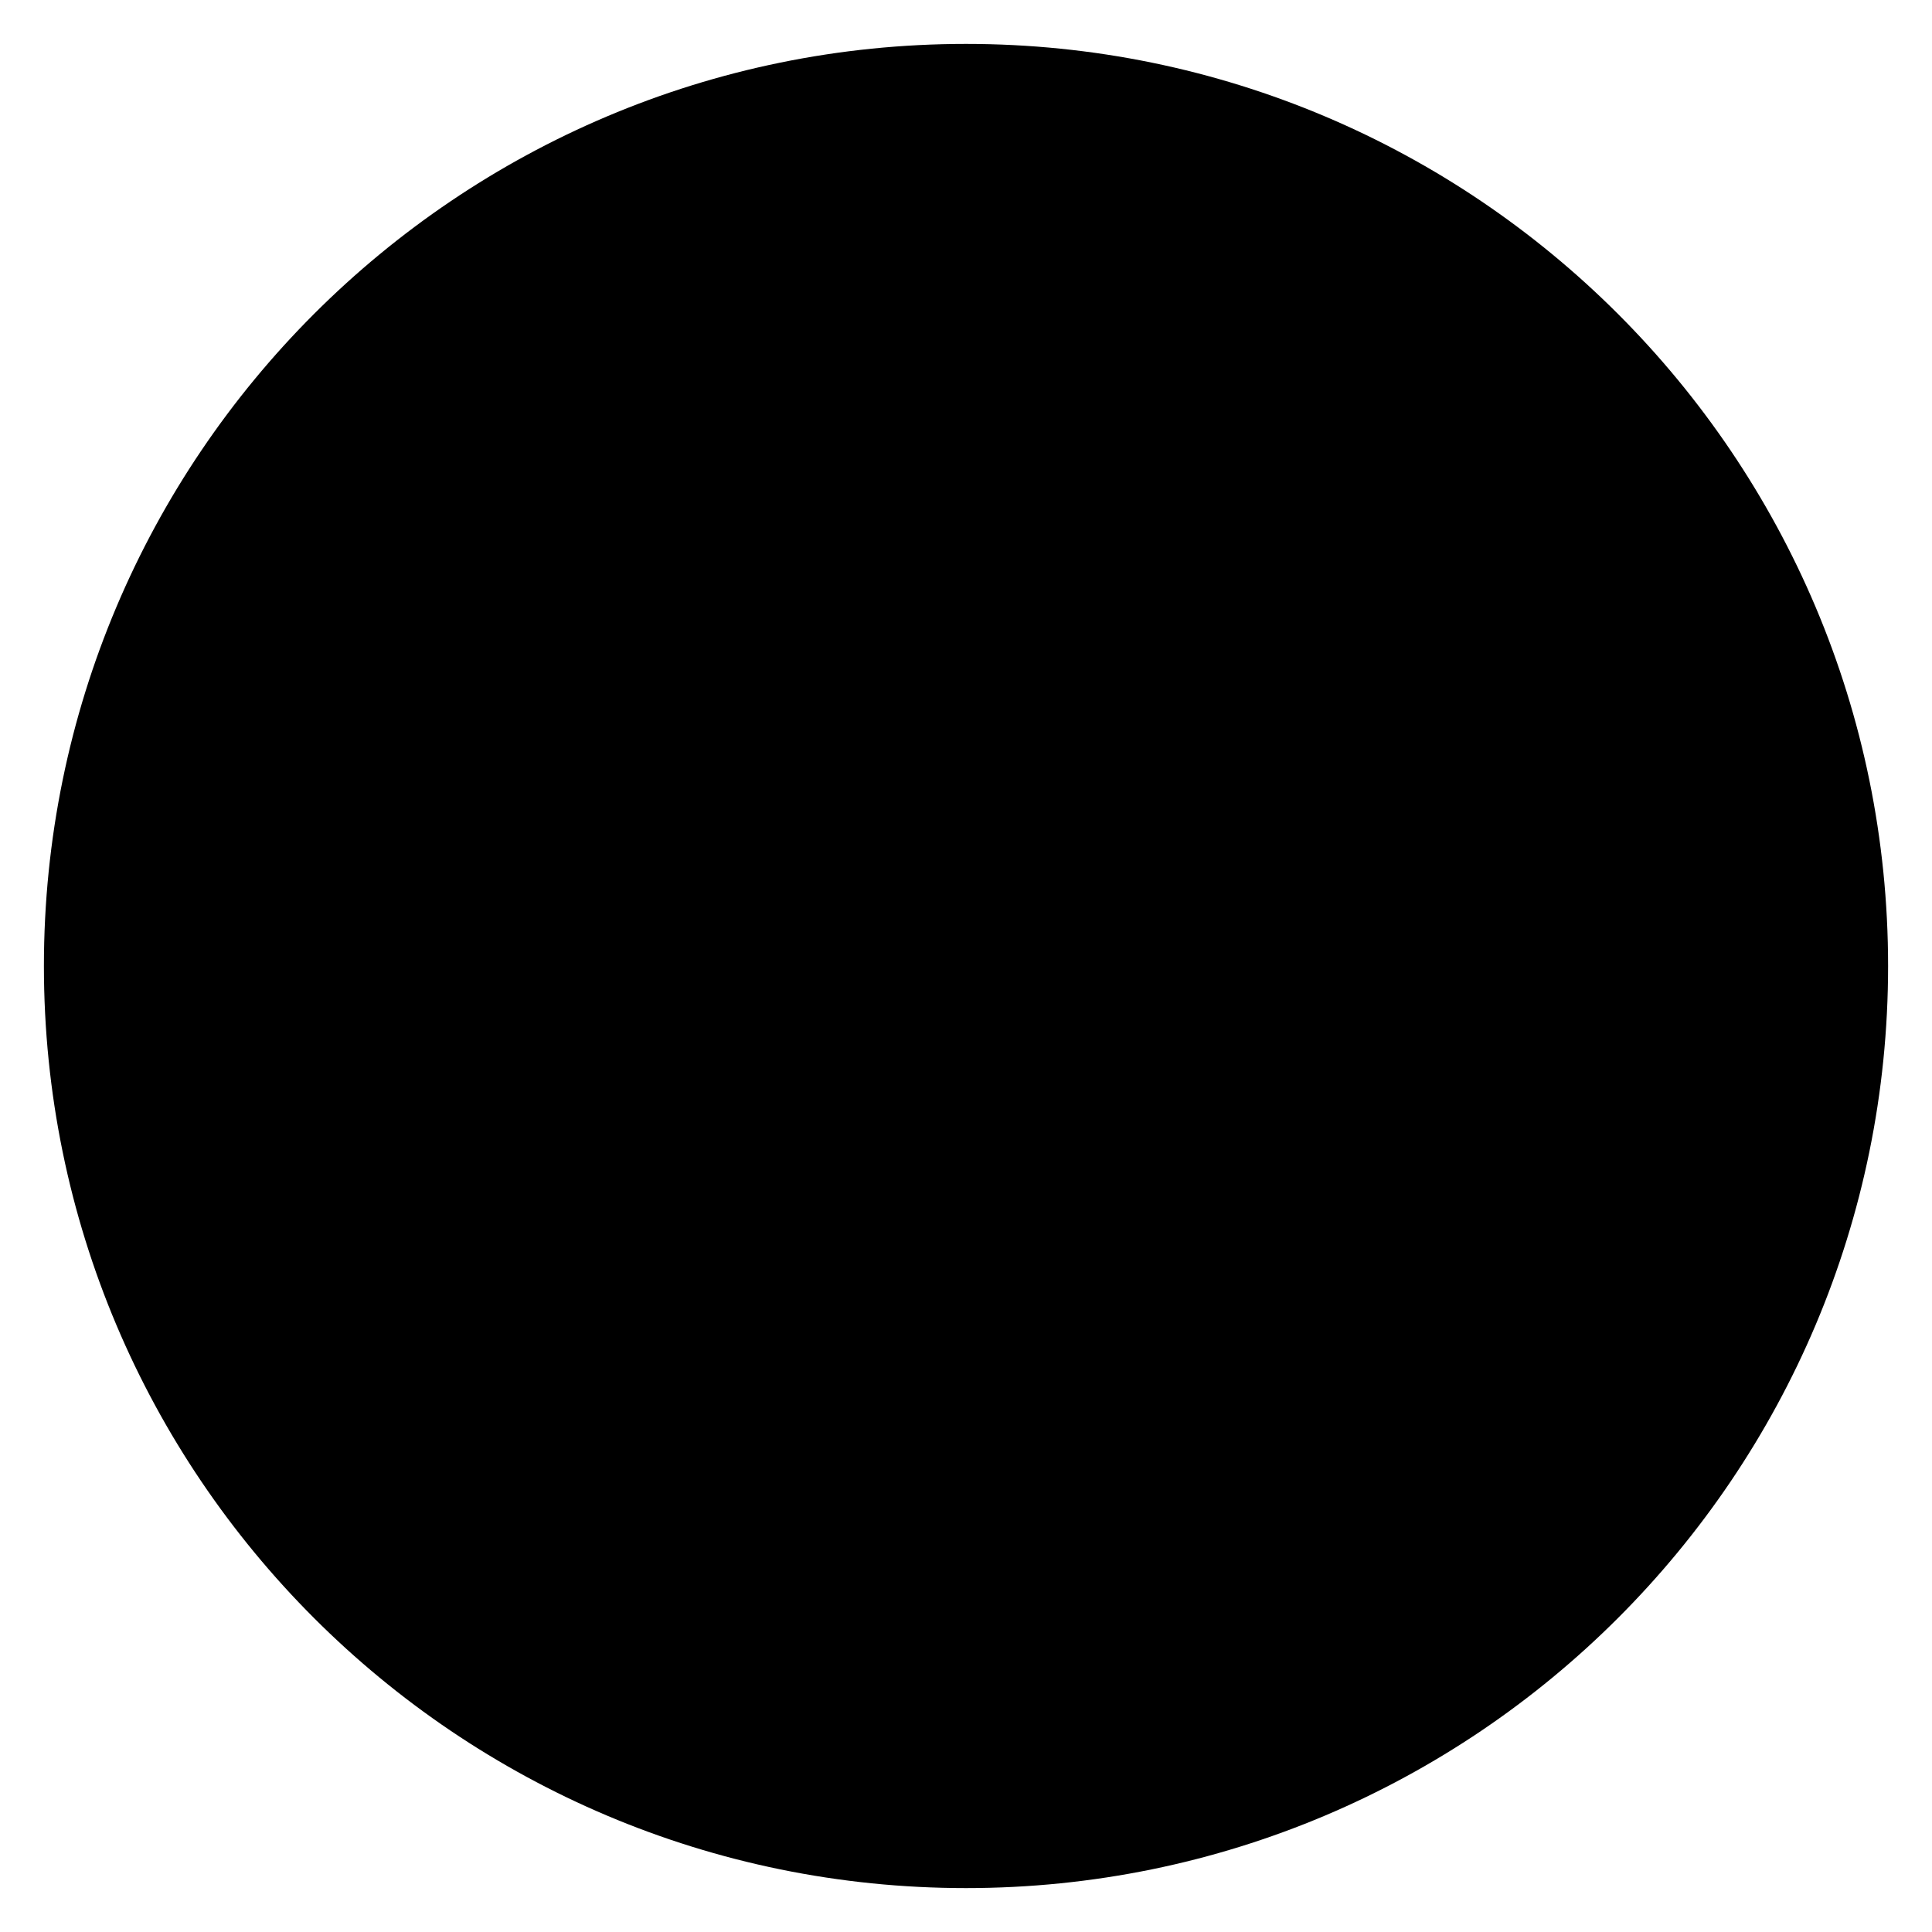
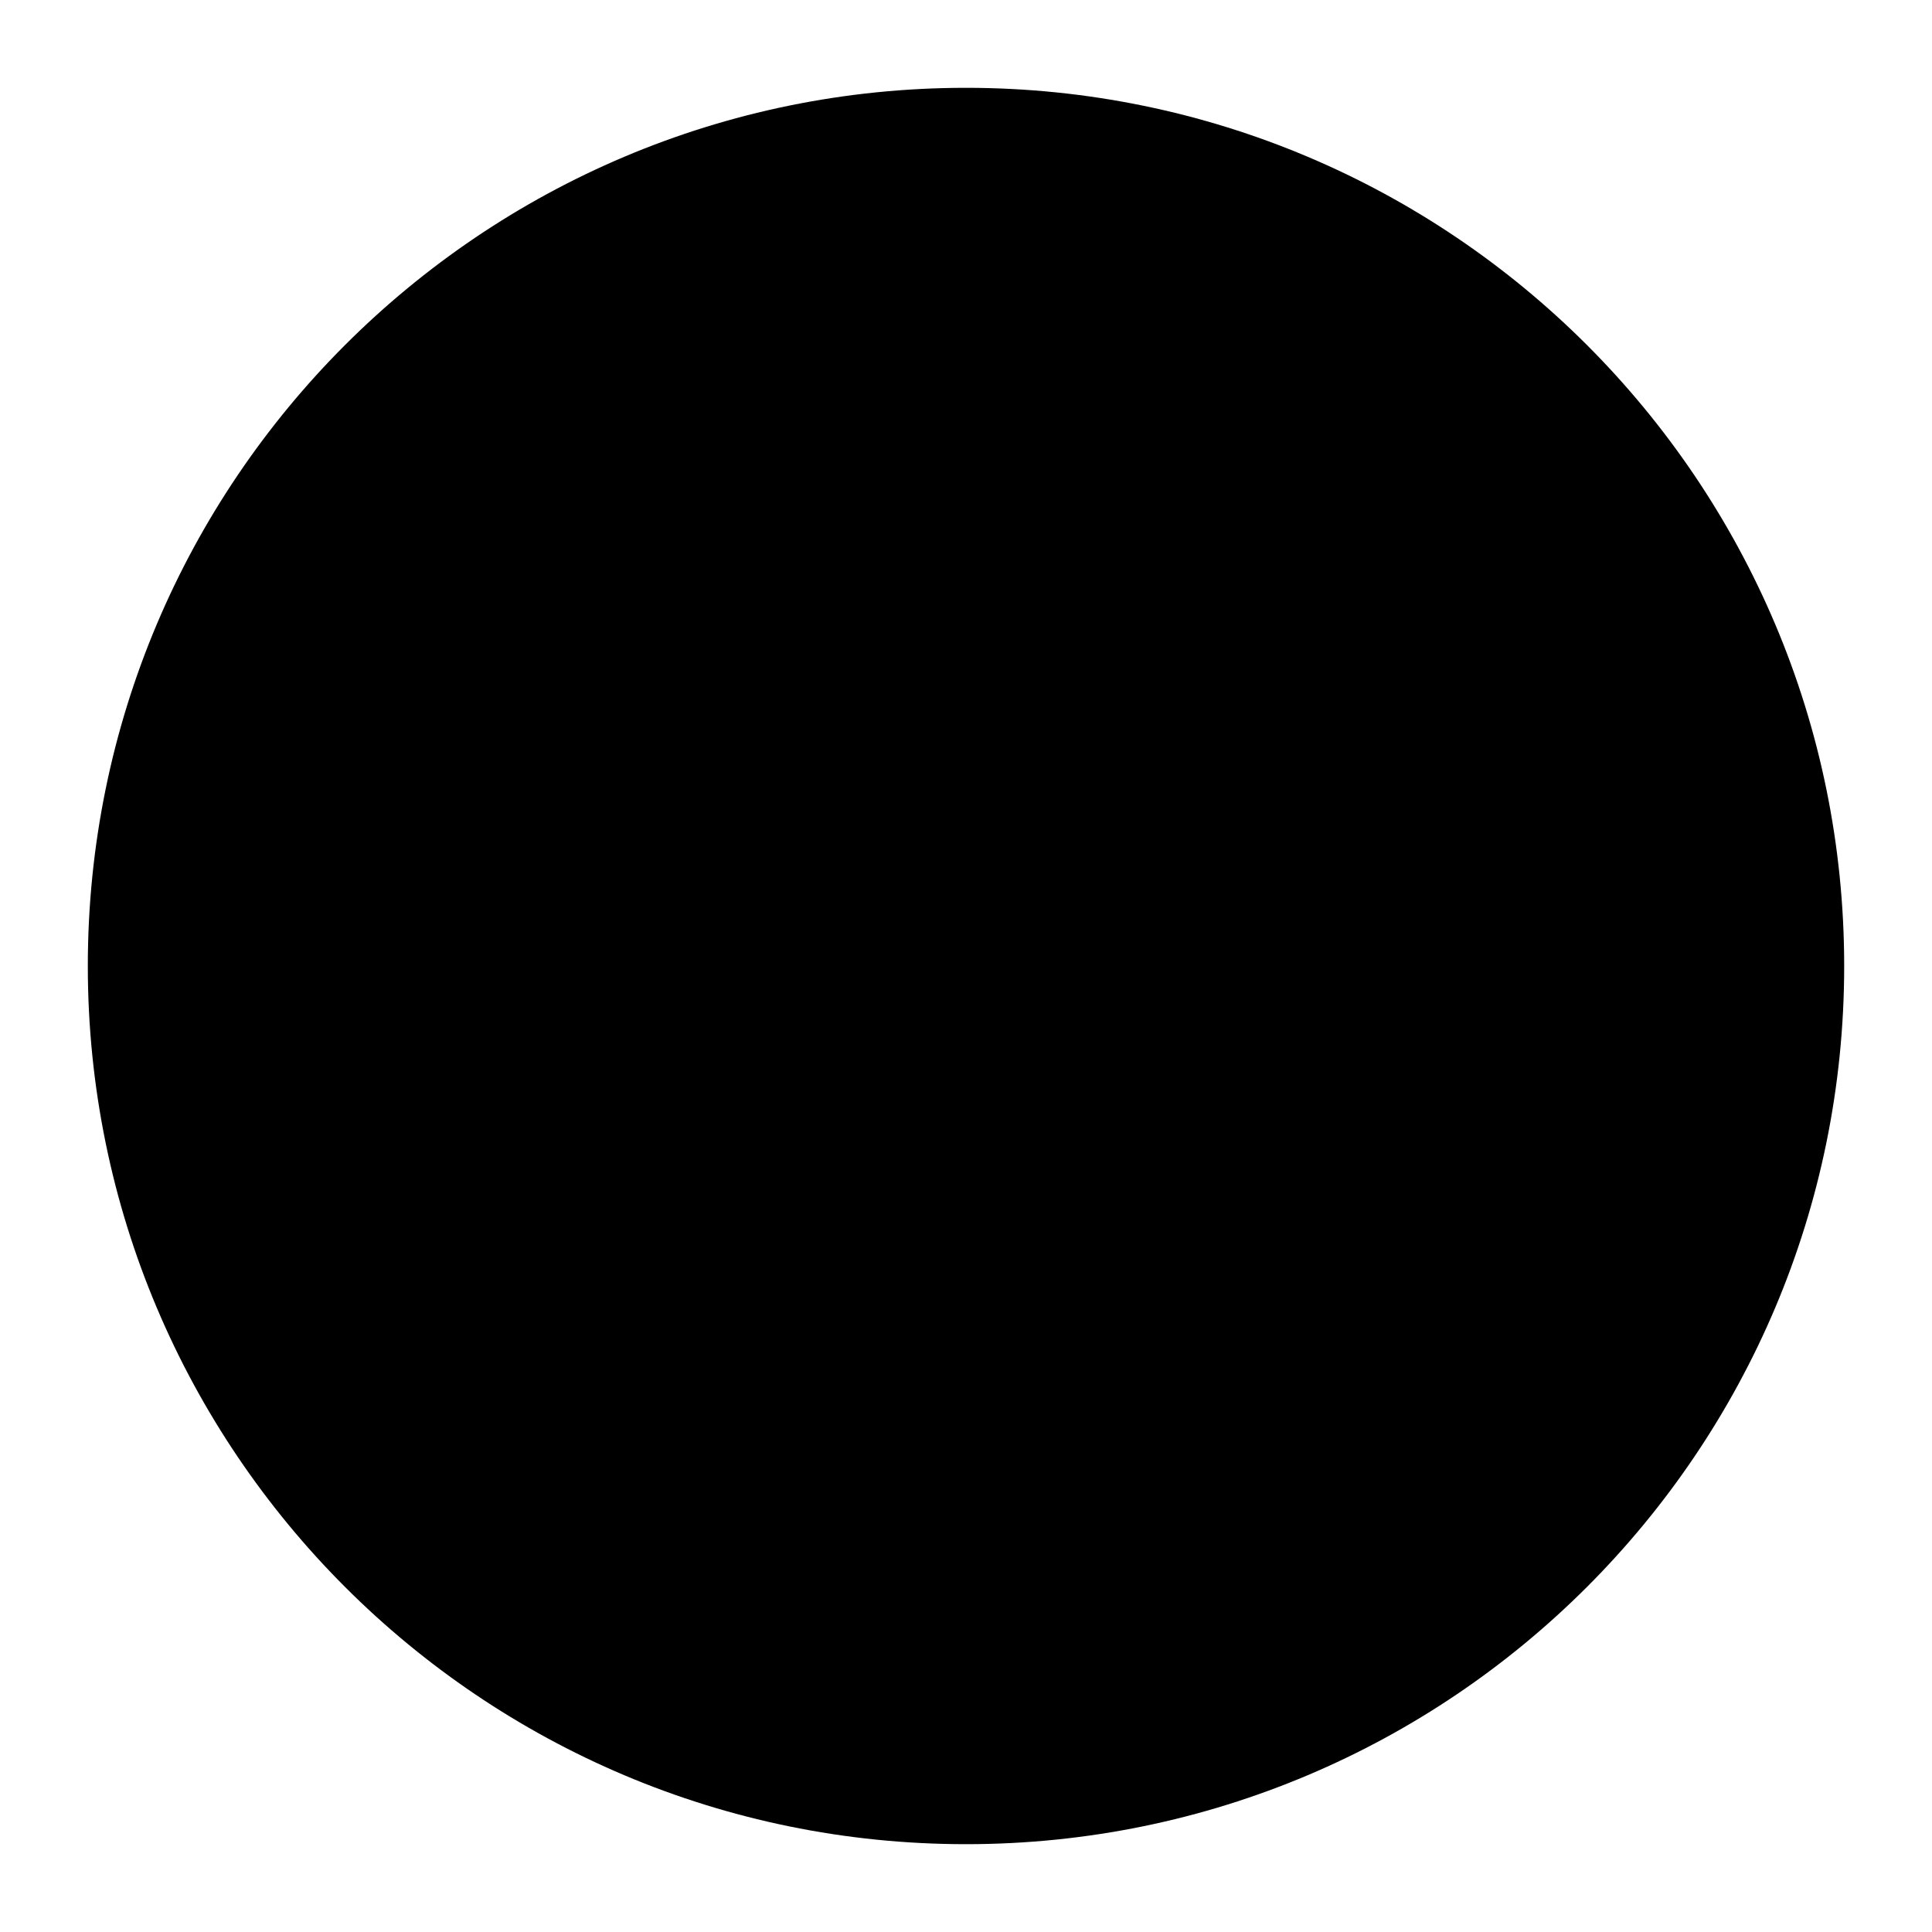
<svg xmlns="http://www.w3.org/2000/svg" id="Layer_1" data-name="Layer 1" viewBox="0 0 22 22">
  <path stroke-linejoin="round" d="M7 15l8.17-8.17M9.94 6.5h5.56v5.56" />
-   <circle cx="11" cy="11" r="10.5" stroke-linejoin="round" />
+   <circle cx="11" cy="11" r="10" stroke-linejoin="round" />
</svg>
